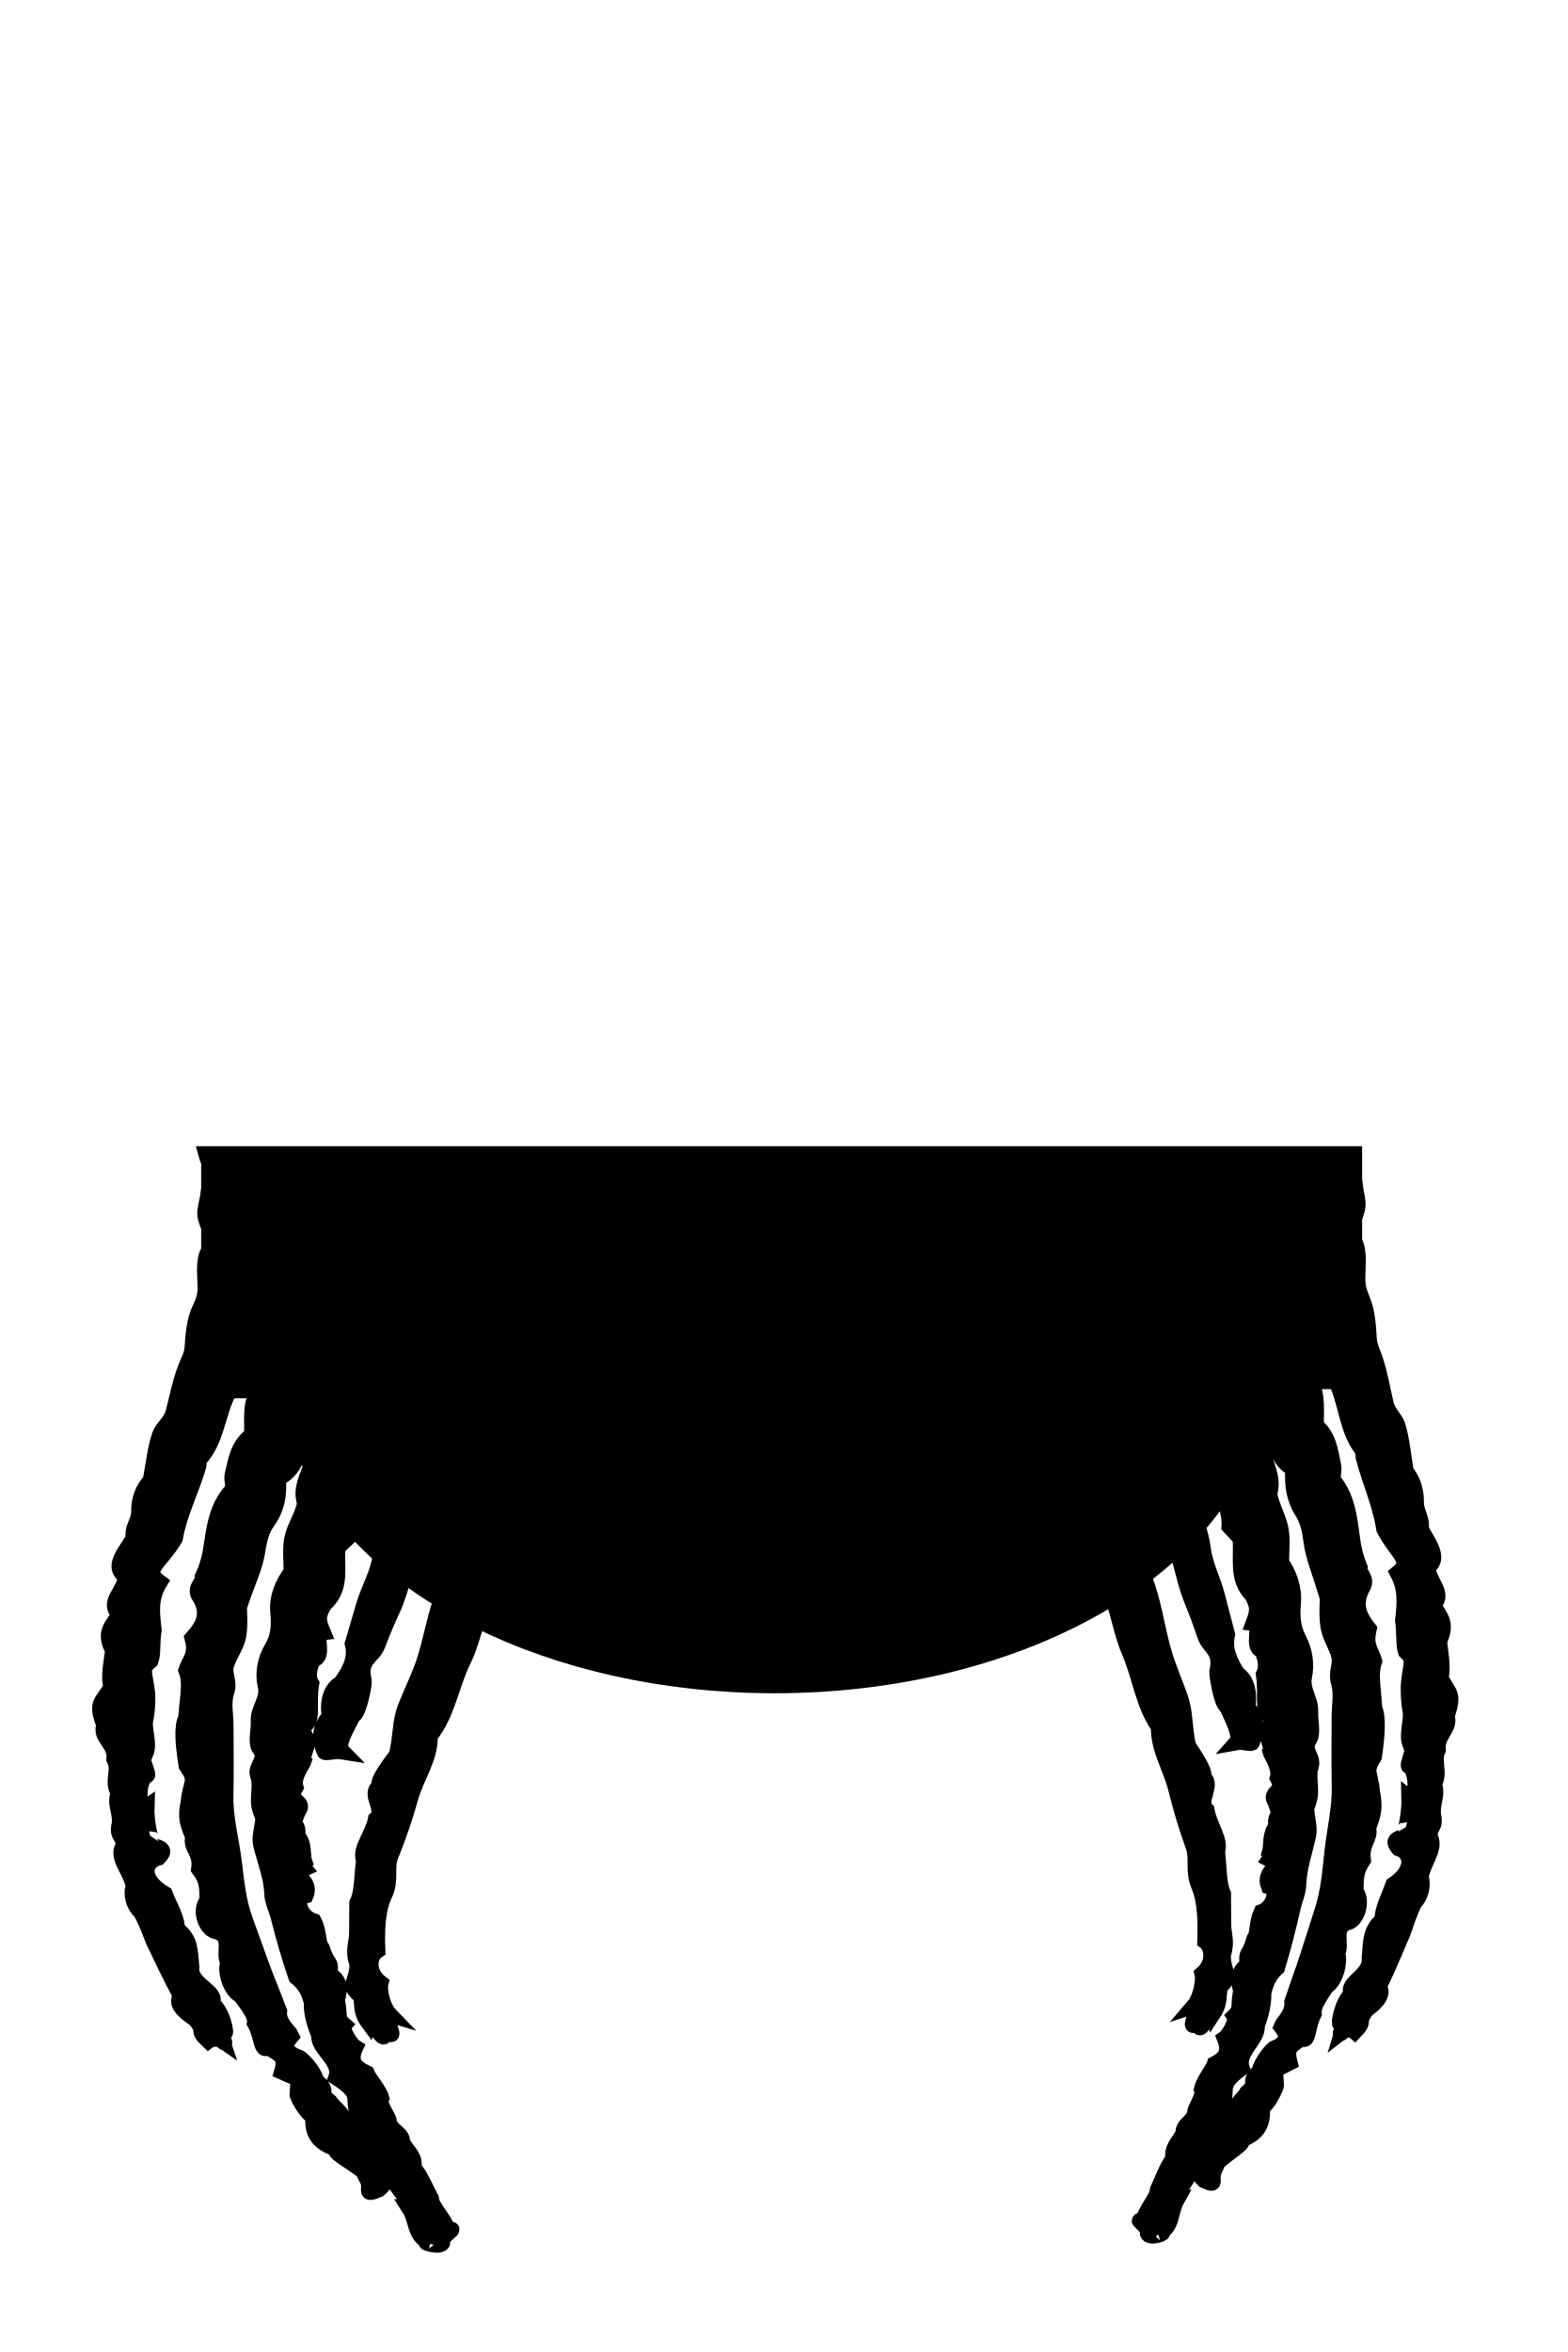
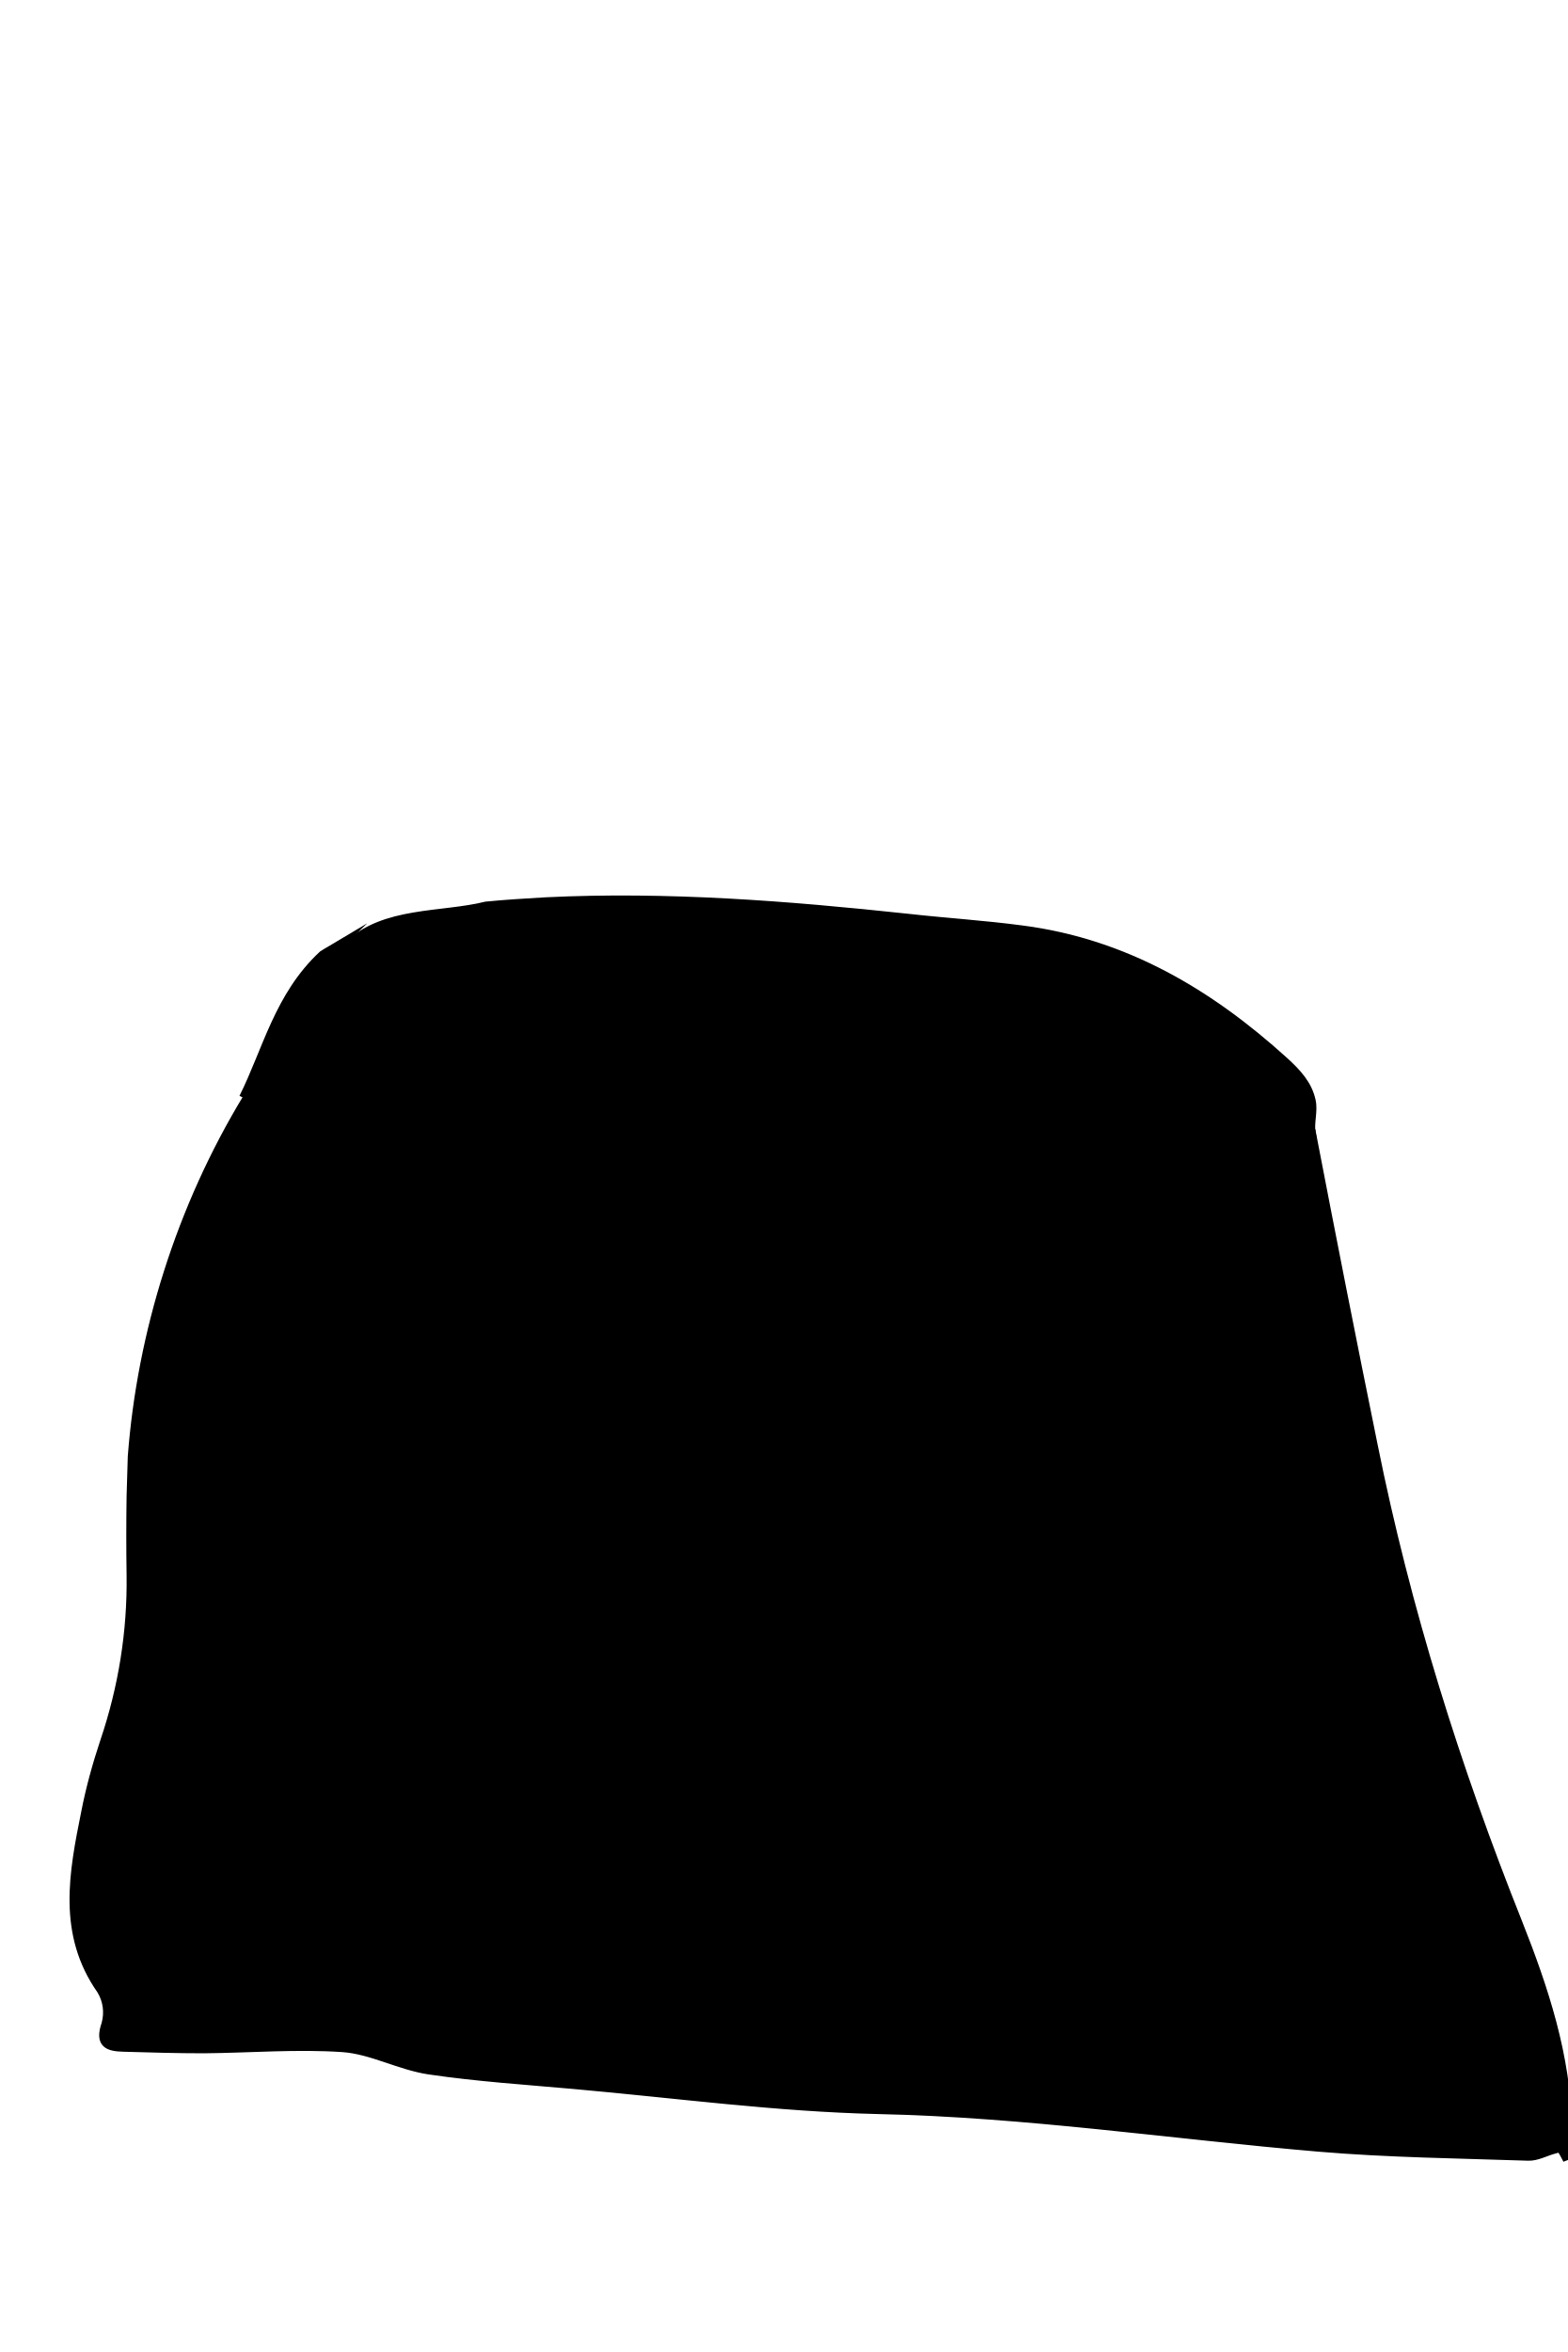
- <svg xmlns="http://www.w3.org/2000/svg" id="Backs" viewBox="0 0 400 600">
-   <defs>
-     <style>.cls-1{stroke-linecap:round;stroke-linejoin:round;}</style>
-   </defs>
-   <path fill="$[hairColor]" stroke="#000" stroke-width="4" d="M342.49,518.25s-.07,.05-.1,.07c-.69,.39-.08,.54,.1-.07Z" />
-   <path fill="$[hairColor]" stroke="#000" stroke-width="4" d="M367.6,427.93c.74-2.63-.24-7.28-.37-9.26,2.18-4.69,.19-6.1-1.5-9.21,3.1-3.02-1.43-5.94-1.37-9.72,4.25-2.85-2.7-9.07-1.73-10.57,.02-1.91-1.33-3.84-1.3-5.74,.05-3.31-.92-5.98-2.61-8.06-.69-4.1-1-7.95-2.06-11.54-.6-2.03-2.5-3.25-3.09-5.86-.88-3.83-1.54-7.8-2.82-11.51-.57-1.65-1.35-3.07-1.46-4.98-.2-3.27-.41-6.74-1.59-9.67-.69-1.7-1.27-3.18-1.32-5.03-.09-3.39,.63-7.37-.76-10.02-.03-.05-.05-.11-.07-.16v-5.8c.49-1.43,1.03-2.81,.85-4.32-.18-1.5-.57-2.98-.71-4.48-.03-.38-.09-.76-.14-1.15v-6.45H52.57c.18,.68,.43,1.38,.76,2.09v6.69c-.06,.39-.12,.78-.16,1.15-.15,1.5-.59,2.98-.8,4.48-.21,1.51,.41,2.89,.96,4.32v5.8c-.03,.05-.05,.11-.08,.16-1.57,2.66-.76,6.63-.86,10.02-.05,1.85-.72,3.33-1.5,5.03-1.33,2.93-1.58,6.4-1.8,9.67-.13,1.91-1.01,3.33-1.66,4.98-1.45,3.71-2.2,7.68-3.19,11.51-.68,2.61-2.82,3.83-3.5,5.86-1.2,3.59-1.55,7.43-2.33,11.54-1.9,2.07-3,4.74-2.95,8.06,.03,1.91-1.49,3.83-1.47,5.74,1.09,1.5-6.77,7.71-1.96,10.57,.08,3.78-5.05,6.7-1.54,9.72-1.9,3.12-4.15,4.53-1.69,9.21-.15,1.98-1.26,6.63-.42,9.26-2.16,4.27-4.2,3.67-1.8,9.81-1.21,3.23,3,4.65,2.58,8.69,1.55,2.91-.77,5.59,1.04,8.56-.97,3.42,.47,4.12,.35,7.79-1.17,4.12,2.02,3.16,.5,6.65-.76,2.76,2.23,5.55,3.05,9.4-.8,1.88-.04,5,1.8,6.52,1.57,2.77,2.45,5.45,3.4,7.79,.54,1.03,1.45,3,2.63,5.45,1.18,2.45,2.63,5.36,4.25,8.27-2.03,2.12,2.11,4.91,3.5,5.78,3.21,3.7,0,2.45,3.46,5.68,1-.76,2.83-.62,3.61-.07-.12-.37-.08-1.02,.56-2.07,.62,.89-.41-5.69-3.35-7.47,2.14-2.81-5.72-4.73-5.09-9.2-.42-4.04-.1-7.11-3.73-9.74,.16-2.68-1.87-5.81-3.06-8.93-6.36-3.82-5.46-8.23-1.57-9.31,3.45-3.51-3.97-1.93-1.57-4.94-.58,1.05-1.65-4.62-1.53-8.01-1.8,1.25-2.74-5.29-.19-8.15,1.68,1.22-2.71-6.52,0-5.6,1.01-2.44-.63-6.05-.1-8.48,.39-1.59,.67-5.07,.41-7.24-.64-5.1-1.68-5.66,.94-7.82,.63-1.59,.29-5.21,.78-7.82-.55-4.61-.93-8.12,1.5-12.15-4.51-3.25,.16-4.83,3.91-11.2,.55-3.24,1.6-6.31,2.74-9.34,1.13-3.03,2.35-6.04,3.25-9.14,.14-.49-.18-1.25,.1-1.55,4.66-4.93,4.61-11.79,7.79-17.72h7.42c-.01,.05-.03,.11-.06,.15-2.26,3.57-1.42,7.53-1.64,11.24-3.63,2.62-4.07,6.52-4.95,10.18-.3,1.27,.55,3.17-.14,3.91-2.94,3.15-3.96,6.88-4.66,10.7-.7,3.82-.68,6.67-2.74,11.25,.54,1.4-2.61,2.87-.81,5.24,2.56,4.26,.98,7.31-1.88,10.51,1.19,4.33-.71,5.56-1.58,8.19,1.28,3.39,.39,6.16-.03,12.17-1.16,2.14-.77,6.74,.09,12.16,2.85,4.17,1.14,3.73,.56,9.14-.77,3.87-.53,5.14,1.16,9.1-.87,2.65,2.17,3.87,1.49,8.17,2.17,2.91,2.07,4.48,2.13,8.01-2.25,2.57-.2,7.85,2.61,7.95,4.03,1.58,1.21,5.61,2.74,7.9-1.01,1.97,.57,7.2,3.11,8.37,2.66,3.52,3.96,5.57,3.65,7.04,1.96,3.41,1.44,7.59,3.5,6.19,2.81,1.95,4.64,2.15,3.42,6.26,4.92,2.27,4.19,.96,3.95,5.65-.27,.26,2.52,5.53,4.08,5.61-.77,6.52,4.09,7.58,6.22,8.63-2.9,.25,9.86,6.27,7.52,7.55,1.31,2.51-1.22,4.29,2.97,2.57,4.39-3.67-2.27-4.53,1.7-3.92-.42,.6,.48-.82,1.13,.53-.51-.44,6.77,8.65,5.06,8.4,1.84,2.87,1.14,7.02,5.04,8.42-3.11-.31,3.14,1.72,3.35,0-2.55,.48,4.71-4.76,1.46-2.7-.88-3.21-4.43-6.43-4.4-8.36-3.79-7.68-2.71-5.33-4.43-7.93,.4-3.01-1.75-4.13-2.96-6.53,.22-2.23-2.96-2.76-3.42-5.36,.44-.35-2.9-4.42-1.87-5.87-.45-1.86-3.33-5.14-3.75-6.34-3.56-1.66-4.29-3.48-2.9-6.55-.88-.51-3.71-4.33-2.73-5.66-2.21-1.86-1.05-2.36-1.95-6.43,.07-.7,1.9-4.71-1.87-6.48,.36-4.25-.21-1.48-2.02-6.85-1.07-1.15-.59-3.98-2.01-6.78-3.57-1.12-5.15-5.9-2.09-6.6,1.81-4.09-4.51-4.98-.3-6.88-.4-.49-.76-.74-1.05-.86,.27-.15,.61-.38,1.04-.74-.61-1.62,.09-5.01-1.87-6.68,.65-4.01-1.88-1.26,.21-6.28,2.23-2.81-3.04-2.24-.61-6.18-.84-2.64,1.97-6.03,2.17-6.8-1.11-1.69,2.89-4.34-1.13-8.1,4.1-1.61,1.96-5.62,2.98-11.52-1.55-2.51,.42-6,.54-6.16,3.21-.79-.24-6.58,2.43-6.9-1.3-3.09-1.41-4.12,.3-7.13,2.41-2.09,3.14-4.52,3.33-7.03,.19-2.51-.14-5.1,.14-7.5,1.17-1.12,2.16-2.06,3.15-3.01-.07-.89,0-1.75,.16-2.61,2.3,2.65,4.83,5.21,7.57,7.66-.02,.15-.05,.29-.07,.44-.57,4.23-2.87,7.97-4.07,11.99-1,3.34-1.98,6.7-2.96,10.05,.95,3.69-.66,6.87-2.98,10.05-3.27,1.9-3.36,6.08-2.86,8.5-3,3.07-2.45,6.55-1.36,8.97-.06,.61,2.63-.31,4.52,0-1.7-1.69,1.78-6.9,2.69-9.07,1.75-.58,2.99-8.53,2.91-8.88-1.48-5.56,2.23-6.08,3.39-9.1s2.38-6.01,3.74-8.89c1.38-2.94,2.23-6.02,3.13-9.05,2.95,2.24,6.09,4.37,9.4,6.39-1.8,5.17-2.64,10.62-4.37,15.82-1.3,3.89-3.21,7.65-4.72,11.51s-1.09,7.61-2.27,12.19c-3.17,4.16-5.38,7.54-3.98,7.77-3.83,1.81,1.58,6.19-1.33,8.56-.72,3.95-4.24,7.72-3.02,10.55-.58,3.95-.38,8.25-1.73,10.81,0,2.62-.04,5.24-.06,7.85s-1.18,4.35,.12,7.82c-.07,4.84-2.87,5.17,.92,8.14,.44,3.24-.02,4.25,2.11,7.09,.85-2.28,3.39,5.57,4.1,2.52,2.02,.19-2.26-1.24,1.2,0,1.62,1.06-2.31-5.58-.08-4.91-1.84-1.9-2.79-6.43-2.31-8.08-3.42-2.63-3.09-6.74-.81-8.26-.09-2.41-.12-4.96,.11-7.43,.24-2.47,.75-4.86,1.76-6.97,1.69-3.51,.26-6.79,1.51-9.84,1.99-4.87,3.66-9.77,5.07-14.85,1.46-5.23,5.06-9.89,4.93-15.65,4.53-5.68,5.37-12.86,8.43-19.09,1.64-3.34,2.54-6.95,3.65-10.47,20.94,10.44,47.27,16.66,75.86,16.66,33.56,0,63.98-8.57,86.26-22.47,1.6,4.57,2.37,9.49,4.3,13.95,2.71,6.24,3.44,13.41,7.45,19.09-.11,5.75,3.07,10.42,4.36,15.65,1.25,5.07,2.73,9.97,4.49,14.85,1.1,3.05-.16,6.32,1.33,9.84,.9,2.1,1.35,4.5,1.56,6.97,.21,2.47,.17,5.02,.1,7.43,2.02,1.52,2.31,5.63-.71,8.26,.42,1.65-.42,6.18-2.04,8.08,1.97-.67-1.51,5.97-.07,4.91,3.06-1.24-.73,.19,1.06,0,.63,3.06,2.88-4.8,3.63-2.52,1.89-2.84,1.48-3.85,1.87-7.09,3.35-2.97,.87-3.3,.81-8.14,1.15-3.47,.13-5.2,.11-7.82-.02-2.62-.06-5.24-.06-7.85-1.19-2.56-1.02-6.86-1.53-10.81,1.08-2.83-2.04-6.59-2.68-10.55-2.58-2.37,2.22-6.74-1.18-8.56,1.24-.23-.72-3.61-3.52-7.77-1.04-4.57-.67-8.32-2-12.19s-3.03-7.62-4.17-11.51c-1.91-6.48-2.62-13.36-5.25-19.59,3.01-2.26,5.82-4.62,8.42-7.09,1.44,4.4,2.23,9.12,4.05,13.51,1.2,2.89,2.28,5.87,3.31,8.89s4.31,3.54,3,9.1c-.06,.36,1.03,8.3,2.58,8.88,.8,2.17,3.88,7.37,2.38,9.07,1.67-.31,4.05,.61,4,0,.96-2.42,1.45-5.9-1.2-8.97,.44-2.41,.37-6.6-2.53-8.5-2.05-3.17-3.48-6.35-2.64-10.05-.87-3.35-1.73-6.7-2.62-10.05-1.06-4.02-3.1-7.76-3.6-11.99-.23-1.9-.73-3.74-1.3-5.56,2.44-2.79,4.62-5.68,6.52-8.66,.52,2.91,1.76,5.72,1.55,8.73,.88,.94,1.75,1.89,2.79,3.01,.25,2.4-.04,4.99,.13,7.5,.17,2.51,.81,4.95,2.95,7.03,1.51,3.01,1.42,4.05,.26,7.13,2.37,.32-.69,6.11,2.15,6.9,.11,.16,1.85,3.64,.48,6.16,.9,5.91-.99,9.91,2.63,11.52-3.55,3.76-.02,6.41-1,8.1,.17,.78,2.66,4.17,1.92,6.8,2.15,3.93-2.51,3.37-.54,6.18,1.84,5.02-.39,2.28,.18,6.28-1.74,1.67-1.12,5.05-1.66,6.68,.38,.37,.68,.59,.92,.74-.26,.12-.57,.37-.93,.86,3.72,1.9-1.87,2.79-.27,6.88,2.71,.7,1.31,5.48-1.85,6.6-1.26,2.8-.83,5.63-1.78,6.78-1.59,5.37-2.11,2.6-1.78,6.85-3.33,1.77-1.71,5.78-1.65,6.48-.8,4.07,.23,4.56-1.72,6.43,.87,1.32-1.63,5.14-2.41,5.66,1.23,3.07,.58,4.89-2.57,6.55-.36,1.2-2.91,4.48-3.31,6.34,.91,1.45-2.04,5.53-1.65,5.87-.4,2.6-3.22,3.12-3.02,5.36-1.07,2.4-2.97,3.51-2.62,6.53-1.51,2.6-.56,.25-3.92,7.93,.02,1.93-3.12,5.15-3.9,8.36-2.87-2.05,3.55,3.19,1.29,2.7,.19,1.72,5.72-.31,2.97,0,3.44-1.4,2.83-5.55,4.46-8.42-1.51,.25,4.93-8.84,4.48-8.4,.58-1.35,1.37,.07,1-.53,3.51-.61-2.38,.25,1.5,3.92,3.71,1.72,1.46-.06,2.62-2.57-2.06-1.28,9.22-7.3,6.66-7.55,1.88-1.05,6.18-2.1,5.5-8.63,1.39-.08,3.85-5.35,3.61-5.61-.21-4.69-.86-3.38,3.49-5.65-1.08-4.11,.54-4.31,3.03-6.26,1.83,1.4,1.36-2.78,3.1-6.19-.27-1.48,.88-3.53,3.23-7.04,2.25-1.17,3.64-6.4,2.75-8.37,1.35-2.29-1.15-6.32,2.42-7.9,2.48-.09,4.3-5.38,2.3-7.95,.05-3.54-.03-5.1,1.88-8.01-.6-4.3,2.08-5.51,1.31-8.17,1.5-3.96,1.7-5.23,1.02-9.1-.51-5.41-2.03-4.98,.49-9.14,.76-5.42,1.1-10.02,.08-12.16-.37-6-1.16-8.77-.03-12.17-.76-2.64-2.45-3.87-1.39-8.19-2.53-3.2-3.93-6.25-1.66-10.51,1.59-2.37-1.2-3.84-.72-5.24-1.83-4.58-1.81-7.43-2.43-11.25-.62-3.82-1.52-7.54-4.12-10.7-.61-.75,.14-2.65-.13-3.91-.78-3.66-1.17-7.56-4.38-10.18-.2-3.72,.54-7.67-1.46-11.24-.03-.05-.04-.1-.05-.15h6.56c2.81,5.94,2.77,12.79,6.89,17.72,.25,.3-.04,1.05,.09,1.55,.79,3.11,1.87,6.11,2.88,9.14,1,3.03,1.93,6.1,2.42,9.34,3.32,6.37,7.45,7.95,3.46,11.2,2.15,4.03,1.82,7.54,1.33,12.15,.43,2.61,.13,6.23,.69,7.82,2.32,2.16,1.4,2.72,.83,7.82-.23,2.17,.02,5.65,.36,7.24,.47,2.42-.98,6.04-.09,8.48,2.39-.92-1.49,6.82,0,5.6,2.25,2.86,1.42,9.4-.17,8.15,.1,3.38-.84,9.06-1.35,8.01,2.13,3.02-4.43,1.43-1.39,4.94,3.44,1.08,4.24,5.49-1.39,9.31-1.05,3.11-2.84,6.24-2.71,8.93-3.21,2.63-2.93,5.7-3.3,9.74,.55,4.47-6.4,6.38-4.51,9.2-2.6,1.78-3.51,8.36-2.96,7.47,.57,1.05,.61,1.7,.5,2.07,.69-.54,2.31-.69,3.2,.07,3.06-3.23,.23-1.98,3.06-5.68,1.23-.86,4.88-3.66,3.09-5.78,1.43-2.9,2.71-5.82,3.76-8.27,1.05-2.45,1.85-4.42,2.33-5.45,.84-2.35,1.63-5.02,3.01-7.79,1.62-1.52,2.3-4.64,1.59-6.52,.72-3.85,3.37-6.64,2.7-9.4-1.35-3.49,1.47-2.53,.44-6.65-.11-3.67,1.17-4.37,.31-7.79,1.61-2.96-.45-5.65,.92-8.56-.37-4.04,3.35-5.46,2.28-8.69,2.12-6.14,.32-5.54-1.59-9.81Zm-289.93-45.05c.24,.88-.2,2.01-.55,2.95-.85,2.33-2.21,4.55-2.64,6.94-.46,2.59-.11,5.32-.11,8.16-2.25,3.07-3.79,6.46-3.4,10.53,.29,3.06,.17,6.09-1.57,8.97-1.78,2.95-2.41,6.39-1.64,9.7,.79,3.37-1.98,5.84-1.79,8.97,.14,2.39-.88,5.45,.32,7.03,2.12,2.79-1.41,4.42-.46,6.92,.8,2.12,0,4.76,.23,7.15,.13,1.44,.86,2.83,1.12,3.64-.27,2.59-1.07,4.86-.58,6.83,1.03,4.15,2.68,8.13,2.84,12.5,.07,1.93,1.1,3.82,1.58,5.75,1.31,5.19,2.81,10.35,4.53,15.42,2.39,1.86,3.36,4.03,3.98,6.52-.19,3.17,1.2,6.65,1.89,8.38-.44,3.26,5.87,6.62,4.36,10.71,7.59,4.88,3.21,5.2,6.04,10.06,1.65,2.36-1.73,3.18,3.05,8-5.87-.58-6.35-5.13-6.69-6.85-.42-1.65-3.79-4.44-3.98-5-3.57-2.8,.43-2.11-3.65-5.47,.49,.05-1.39-3.75-4.06-5.72-4.64-1.64-3.72-3.73-2.1-5.58-.48-1.12-3.46-3.21-3.14-6.32-.97-2.44-1.97-5.22-3.28-8.37-1.9-4.98-3.65-10.03-5.48-15.04-1.77-4.86-2.2-9.97-2.8-14.78-.69-5.6-2.27-11.18-2.13-16.91,.15-5.87,.03-11.75,.03-17.62,0-2.94-.72-6.1,.21-8.74,.88-2.53-.71-4.61-.11-6.72,.73-2.59,2.66-4.93,3.13-7.53,.56-3.11,.13-6.39,.13-9.59,.24,.08,.49,.15,.73,.23,1.43-4.22,3.46-8.36,4.08-12.68,.38-2.64,1.07-5.17,2.44-7.06,2.51-3.45,3.09-7.01,2.74-11.13,4.31-2.05,5.17-6,5.77-9.76,.74,2.24,1.63,4.44,2.66,6.61-.97,2.89-2.61,5.71-1.71,8.97Zm256.87,10.05c.54,4.32,2.34,8.46,3.61,12.68,.22-.08,.43-.15,.65-.23,0,3.2-.38,6.48,.12,9.59,.42,2.6,2.12,4.93,2.77,7.53,.53,2.11-.88,4.19-.1,6.72,.82,2.64,.18,5.81,.18,8.74,0,5.87-.1,11.75,.03,17.62,.13,5.73-1.27,11.31-1.88,16.91-.52,4.81-.91,9.92-2.47,14.78-1.62,5.02-3.16,10.06-4.85,15.04-1.16,3.16-2.04,5.93-2.9,8.37,.28,3.11-2.35,5.2-2.78,6.32,1.43,1.85,2.24,3.94-1.86,5.58-2.36,1.98-4.03,5.78-3.59,5.72-3.61,3.36-.07,2.67-3.23,5.47-.17,.56-3.15,3.36-3.52,5-.3,1.72-.72,6.27-5.92,6.85,4.23-4.83,1.24-5.65,2.7-8,2.5-4.85-1.37-5.18,5.35-10.06-1.34-4.09,4.25-7.45,3.85-10.71,.61-1.73,1.84-5.22,1.67-8.38,.55-2.48,1.41-4.65,3.52-6.52,1.52-5.07,2.85-10.23,4.01-15.42,.43-1.93,1.34-3.82,1.4-5.75,.14-4.38,1.6-8.35,2.51-12.5,.43-1.97-.28-4.24-.52-6.83,.24-.82,.88-2.2,.99-3.64,.2-2.38-.51-5.02,.2-7.15,.84-2.5-2.28-4.12-.41-6.92,1.06-1.58,.15-4.64,.28-7.03,.17-3.13-2.28-5.6-1.58-8.97,.68-3.3,.12-6.74-1.45-9.7-1.54-2.88-1.65-5.91-1.39-8.97,.34-4.07-1.02-7.45-3.01-10.53,0-2.83,.32-5.56-.09-8.16-.38-2.39-1.58-4.61-2.33-6.94-.3-.94-.7-2.07-.48-2.95,.93-3.82-1.22-7.03-1.9-10.46-.31-1.56-1.13-3.26-1.11-5.04,.02-1.73-.2-3.38-.57-4.97,.47-2.55,.75-5.14,.82-7.76,.95,3.06,2.42,5.96,3.06,9.17,.9,4.53,.61,10.54,5.64,13.25-.31,4.12,.2,7.68,2.42,11.13,1.22,1.89,1.83,4.42,2.16,7.06Z" />
-   <path fill="$[hairColor]" stroke="#000" stroke-width="4" d="M56.89,520.65s-.08-.05-.11-.07c.21,.62,.89,.46,.11,.07Z" />
+ <svg xmlns="http://www.w3.org/2000/svg" version="1.1" id="Capa_1" x="0px" y="0px" viewBox="0 0 400 600" style="enable-background:new 0 0 400 600;" xml:space="preserve">
+   <defs id="defs37" />
+   <style type="text/css" id="style2">
+ 	.st0{fill:none;stroke:#000000;stroke-width:2;stroke-miterlimit:10;}
+ </style>
+   <g id="g32" transform="translate(12)">
+     <path fill="$[hairColor]" d="m 389.1,549.5 -1.8,0.7 c -0.6,-1.2 -1.5,-2.4 -2.2,-3.6 -0.1,-0.2 -0.2,-0.3 -0.2,-0.5 -0.2,-0.5 -0.4,-1.1 -0.4,-1.7 -0.7,-21.9 -8.4,-42.1 -16.3,-62 -18,-45.3 -29.3,-92.3 -37.9,-140.1 -3.2,-17.5 -6.1,-35.1 -9.3,-52.7 l 1.8,-0.3 c 5.1,26.5 10.3,52.9 15.7,79.4 8.4,41.8 21.1,82.2 36.9,121.8 6.7,16.9 12.4,34.1 12.7,52.6 0.1,2.1 0.4,4.3 1,6.4 z" id="path6" />
+     <path fill="$[hairColor]" d="m 384.9,546.1 -0.6,0.3 c -2.2,-0.2 -4.4,-0.6 -6.6,-0.7 -16.5,-0.6 -33,-0.5 -49.4,-1.8 -24.7,-2 -49.3,-5.4 -74.1,-7.6 -14.9,-1.3 -30,-1 -44.9,-2.3 -28.6,-2.3 -57.1,-4.9 -85.6,-7.8 -11.8,-1.2 -23.6,-2.4 -35,-5.3 C 77,518 65.5,516.6 53.6,518 c -10.8,1.2 -21.7,0.6 -32.3,-1.8 -1.7,-4.9 -2.4,-9.6 -4.9,-13.1 -5.2,-7.4 -6,-15.4 -4.9,-23.8 1,-8.1 2,-16.3 4.2,-24.1 5.4,-19.7 9.3,-39.5 8.8,-60.1 -0.1,-3.3 -0.1,-6.6 -0.1,-9.8 0,-3.2 0,-6.6 0.1,-9.8 C 26,342 35,309 51,280 l -0.7,-0.5 c 6.8,-9.8 10.8,-19.7 16.7,-29.5 2.3,-3.2 4.8,-6.3 7.7,-9.1 l 2.1,0.2 c -0.6,0.6 -1.2,1.2 -1.8,1.9 12,-7 26,-9 40.1,-9.5 3.7,-0.2 7.4,-0.5 11,-0.6 3.7,-0.2 7.4,-0.3 11.1,-0.4 33.6,-1.1 66.8,4 100.2,6.2 23.1,1.5 42.9,10.9 62,22.2 6.7,4 12,10.4 17.7,16.1 1.5,1.5 2.4,4.1 2.8,6.3 0.4,2.1 0.8,4.2 1.1,6.3 l 1.8,-0.3 v 0 l -1.8,0.3 c 3.1,17.6 6.1,35.2 9.3,52.7 8.6,47.8 19.9,94.9 37.9,140.1 7.9,19.9 15.6,40.1 16.3,62 0,0.6 0.1,1.1 0.4,1.7 z m -18.7,-11.5 c -0.3,-2.8 -0.2,-4.3 -0.6,-5.5 -4,-12 -8.1,-23.9 -12.3,-35.8 -3,-8.3 -6.6,-16.4 -9.4,-24.7 -9.1,-27.1 -18.1,-54.3 -26.9,-81.6 -6.1,-19 -11.6,-38.2 -17.4,-57.3 -0.6,-2.5 -1.1,-5 -1.4,-7.5 -1.4,15 58.6,202.8 68,212.4 z M 56.6,351.4 C 57,332 63,313 62.4,292.8 c -0.7,3.1 -1.1,4.7 -1.4,6.2 -3,20 -5,39 -6.3,58.6 -0.4,3.9 -0.8,7.8 -1.2,11.7 -0.9,7.8 -1.9,15.6 -3.1,23.4 -3.7,24.1 -7.2,48.1 -7.2,72.5 0,11.3 4.9,22.4 2.4,34 0,0.1 0.5,0.4 0.7,0.5 3.1,-5.6 3.3,-15.8 0.8,-24.1 -0.9,-2.8 -1.8,-5.9 -1.6,-8.8 0.9,-15.8 1.6,-31.6 3.3,-47.3 1.9,-18.2 4.2,-36.4 6.4,-54.6 0.4,-4.4 0.9,-9 1.4,-13.5 z" id="path8" />
+     <path fill="$[hairColor]" d="m 384.3,546.7 c 0.1,0.6 0.2,1.2 0.3,1.7 -2.2,0.6 -4.5,1.9 -6.7,1.8 -17.8,-0.6 -35.7,-0.8 -53.4,-2.3 -37.5,-3.2 -74.7,-8.8 -112.5,-9.6 -25.9,-0.6 -51.8,-4.1 -77.7,-6.4 C 122,530.8 109.7,530 97.5,528.2 90,527.1 82.8,523 75.4,522.5 c -11.7,-0.8 -23.6,0.2 -35.4,0.3 -6.8,0 -13.7,-0.2 -20.5,-0.4 -3.9,-0.1 -6.4,-0.9 -4.6,-6.1 0.8,-2.9 0.4,-6 -1.2,-8.6 -10.1,-14.4 -7.1,-29.9 -4,-45.3 1.2,-6.2 2.9,-12.3 4.9,-18.3 4.6,-13.6 6.9,-27.9 6.7,-42.2 -0.1,-6.8 -0.1,-13.5 0,-20.2 0.1,-3.4 0.2,-6.7 0.3,-10.1 C 24,340 34,308 51,280 c -16,29 -25,62 -26.6,95.5 -0.1,3.3 -0.1,6.6 -0.1,9.8 0,3.2 0.1,6.6 0.1,9.8 0.5,20.6 -3.3,40.4 -8.8,60.1 -2.2,7.8 -3.2,16 -4.2,24.1 -1.1,8.4 -0.3,16.4 4.9,23.8 2.5,3.5 3.1,8.3 4.9,13.1 10.6,2.4 21.5,3 32.3,1.8 11.9,-1.4 23.4,0 35.1,2.9 11.4,2.9 23.2,4.1 35,5.3 28.5,2.9 57,5.5 85.6,7.8 14.9,1.2 30,0.9 44.9,2.3 24.7,2.2 49.3,5.6 74.1,7.6 16.4,1.4 32.9,1.2 49.4,1.8 2.2,0.1 4.4,0.4 6.6,0.7 z" id="path10" />
+     <path fill="$[hairColor]" d="m 365.6,529 c 0.4,1.3 0.3,2.8 0.6,5.5 -9.4,-9.5 -69.4,-197.3 -68,-212.4 0.3,2.5 0.8,5.1 1.4,7.5 5.7,19.1 11.3,38.3 17.4,57.3 8.7,27.3 17.8,54.4 26.9,81.6 2.8,8.3 6.5,16.4 9.4,24.7 4.2,11.9 8.2,23.9 12.3,35.8 z" id="path12" />
+     <path fill="$[hairColor]" d="m 322.8,280.8 c 0.6,2.7 -0.5,5.7 0,8.4 v 0 0 l -1.8,0.3 c -0.4,-2.1 -0.8,-4.2 -1.1,-6.3 -0.4,-2.2 -1.3,-4.7 -2.8,-6.3 -5.6,-5.6 -10.9,-12.1 -17.7,-16.1 -19.1,-11.3 -38.9,-20.7 -62,-22.2 -33.4,-2.2 -66.6,-7.4 -100.2,-6.2 -3.7,0.1 -7.4,0.3 -11.1,0.4 -3.7,0.2 -7.4,0.4 -11,0.6 C 101,234 87,236 75,243 c 0.6,-0.7 1.2,-1.3 1.8,-1.9 9.2,-8.9 24,-7.3 35.2,-10.1 5,-0.5 10.2,-0.8 15.3,-1.1 30.8,-1.5 61.6,0.9 92.3,4.2 9.8,1.1 19.6,1.7 29.3,3 26.1,3.4 47.6,16.1 66.8,33.5 3.3,3 6.1,6 7.1,10.2 z" id="path14" />
+     <path fill="$[hairColor]" d="m 70.3,243.5 c 1.4,-0.9 2.8,-1.8 4.3,-2.6 -2.9,2.8 -5.4,5.8 -7.7,9.1 -5.9,9.8 -9.9,19.7 -16.7,29.5 -0.1,0.2 -0.2,0.3 -0.3,0.5 6.1,-12 9.1,-26 20.4,-36.5 z" id="path16" />
+     <path fill="$[hairColor]" d="M 62.4,292.8 C 63,313 57,332 56.6,351.4 c -0.5,4.6 -1,9.1 -1.6,13.6 -2.2,18.2 -4.5,36.4 -6.4,54.6 -1.6,15.7 -2.4,31.5 -3.3,47.3 -0.2,2.9 0.8,5.9 1.6,8.8 2.5,8.4 2.3,18.5 -0.8,24.1 -0.3,-0.2 -0.7,-0.4 -0.7,-0.5 2.5,-11.6 -2.4,-22.7 -2.4,-34 0,-24.4 3.4,-48.4 7.2,-72.5 1.2,-7.8 2.3,-15.6 3.1,-23.4 0.4,-3.9 0.9,-7.8 1.2,-11.7 C 56,338 58,319 61,299 c 0.3,-1.5 0.7,-3.1 1.4,-6.2 z" id="path18" />
+     <path class="st0" d="m 322.8,289.2 c 5.1,26.5 10.3,52.9 15.7,79.4 8.4,41.8 21.1,82.2 36.9,121.8 6.7,16.9 12.4,34.1 12.7,52.6 0.2,2.2 0.5,4.4 1.1,6.5 l -1.8,0.7 c -0.6,-1.2 -1.5,-2.4 -2.2,-3.6 -0.1,-0.2 -0.2,-0.3 -0.2,-0.5 -0.2,-0.5 -0.4,-1.1 -0.4,-1.7 -0.7,-21.9 -8.4,-42.1 -16.3,-62 -18,-45.3 -29.3,-92.3 -37.9,-140.1 -3.2,-17.5 -6.1,-35.1 -9.3,-52.7 z" id="path20" style="fill:none;stroke:#000000;stroke-width:2;stroke-miterlimit:10" />
+     <path class="st0" d="m 384.3,546.4 v 0.3 c 0.1,0.6 0.2,1.2 0.3,1.7 -2.2,0.6 -4.5,1.9 -6.7,1.8 -17.8,-0.6 -35.7,-0.8 -53.4,-2.3 -37.5,-3.2 -74.7,-8.8 -112.5,-9.6 -25.9,-0.6 -51.8,-4.1 -77.7,-6.4 C 122,530.8 109.7,530 97.5,528.2 90,527.1 82.8,523 75.4,522.5 c -11.7,-0.8 -23.6,0.2 -35.4,0.3 -6.8,0 -13.7,-0.2 -20.5,-0.4 -3.9,-0.1 -6.4,-0.9 -4.6,-6.1 0.8,-2.9 0.4,-6 -1.2,-8.6 -10.1,-14.4 -7.1,-29.9 -4,-45.3 1.2,-6.2 2.9,-12.3 4.9,-18.3 4.6,-13.6 6.9,-27.9 6.7,-42.2 -0.1,-6.8 -0.1,-13.5 0,-20.2 0.1,-3.4 0.2,-6.7 0.3,-10.1 C 24,340 34,308 51,280 c -16,29 -25,62 -26.6,95.5 -0.1,3.3 -0.1,6.6 -0.1,9.8 0,3.2 0.1,6.6 0.1,9.8 0.5,20.6 -3.3,40.4 -8.8,60.1 -2.2,7.8 -3.2,16 -4.2,24.1 -1.1,8.4 -0.3,16.4 4.9,23.8 2.5,3.5 3.1,8.3 4.9,13.1 10.6,2.4 21.5,3 32.3,1.8 11.9,-1.4 23.4,0 35.1,2.9 11.4,2.9 23.2,4.1 35,5.3 28.5,2.9 57,5.5 85.6,7.8 14.9,1.2 30,0.9 44.9,2.3 24.7,2.2 49.3,5.6 74.1,7.6 16.4,1.4 32.9,1.2 49.4,1.8 2.3,0.1 4.5,0.4 6.7,0.7 z" id="path22" style="fill:none;stroke:#000000;stroke-width:2;stroke-miterlimit:10" />
+     <path class="st0" d="m 76.8,241.1 c 9.2,-8.9 24,-7.3 35.2,-10.1 5,-0.5 10.2,-0.8 15.3,-1.1 30.8,-1.5 61.6,0.9 92.3,4.2 9.8,1.1 19.6,1.7 29.3,3 26.1,3.4 47.6,16.1 66.8,33.5 3.3,3 6.1,6 7,10.2 0.6,2.7 -0.5,5.7 0,8.4 v 0 0 l -1.8,0.3 c -0.4,-2.1 -0.8,-4.2 -1.1,-6.3 -0.4,-2.2 -1.3,-4.7 -2.8,-6.3 -5.6,-5.6 -10.9,-12.1 -17.7,-16.1 -19.1,-11.3 -38.9,-20.7 -62,-22.2 -33.4,-2.2 -66.6,-7.4 -100.2,-6.2 -3.7,0.1 -7.4,0.3 -11.1,0.4 -3.7,0.2 -7.4,0.4 -11,0.6 -14,0.6 -28,2.6 -40,9.6 0.6,-0.7 1.2,-1.3 1.8,-1.9 z" id="path24" style="fill:none;stroke:#000000;stroke-width:2;stroke-miterlimit:10" />
+     <path class="st0" d="m 74.7,240.9 c -2.9,2.8 -5.4,5.8 -7.7,9.1 -5.9,9.8 -9.9,19.7 -16.7,29.5 -0.1,0.2 -0.2,0.3 -0.3,0.5 6,-12 9,-26 20.3,-36.5 1.4,-0.9 2.9,-1.7 4.4,-2.6 z" id="path26" style="fill:none;stroke:#000000;stroke-width:2;stroke-miterlimit:10" />
+     <path class="st0" d="m 366.2,534.6 c -9.4,-9.5 -69.4,-197.3 -68,-212.4 0.3,2.5 0.8,5.1 1.4,7.5 5.7,19.1 11.3,38.3 17.4,57.3 8.7,27.3 17.8,54.4 26.9,81.6 2.8,8.3 6.5,16.4 9.4,24.7 4.3,11.9 8.3,23.8 12.3,35.8 0.4,1.2 0.3,2.7 0.6,5.5 z" id="path28" style="fill:none;stroke:#000000;stroke-width:2;stroke-miterlimit:10" />
+     <path class="st0" d="M 62.4,292.8 C 63,313 57,332 56.6,351.4 c -0.5,4.6 -1,9.1 -1.6,13.6 -2.2,18.2 -4.5,36.4 -6.4,54.6 -1.6,15.7 -2.4,31.5 -3.3,47.3 -0.2,2.9 0.8,5.9 1.6,8.8 2.5,8.4 2.3,18.5 -0.8,24.1 -0.3,-0.2 -0.7,-0.4 -0.7,-0.5 2.5,-11.6 -2.4,-22.7 -2.4,-34 0,-24.4 3.4,-48.4 7.2,-72.5 1.2,-7.8 2.3,-15.6 3.1,-23.4 0.4,-3.9 0.9,-7.8 1.2,-11.7 C 56,338 58,319 61,299 c 0.3,-1.5 0.7,-3.1 1.4,-6.2 z" id="path30" style="fill:none;stroke:#000000;stroke-width:2;stroke-miterlimit:10" />
+   </g>
</svg>
